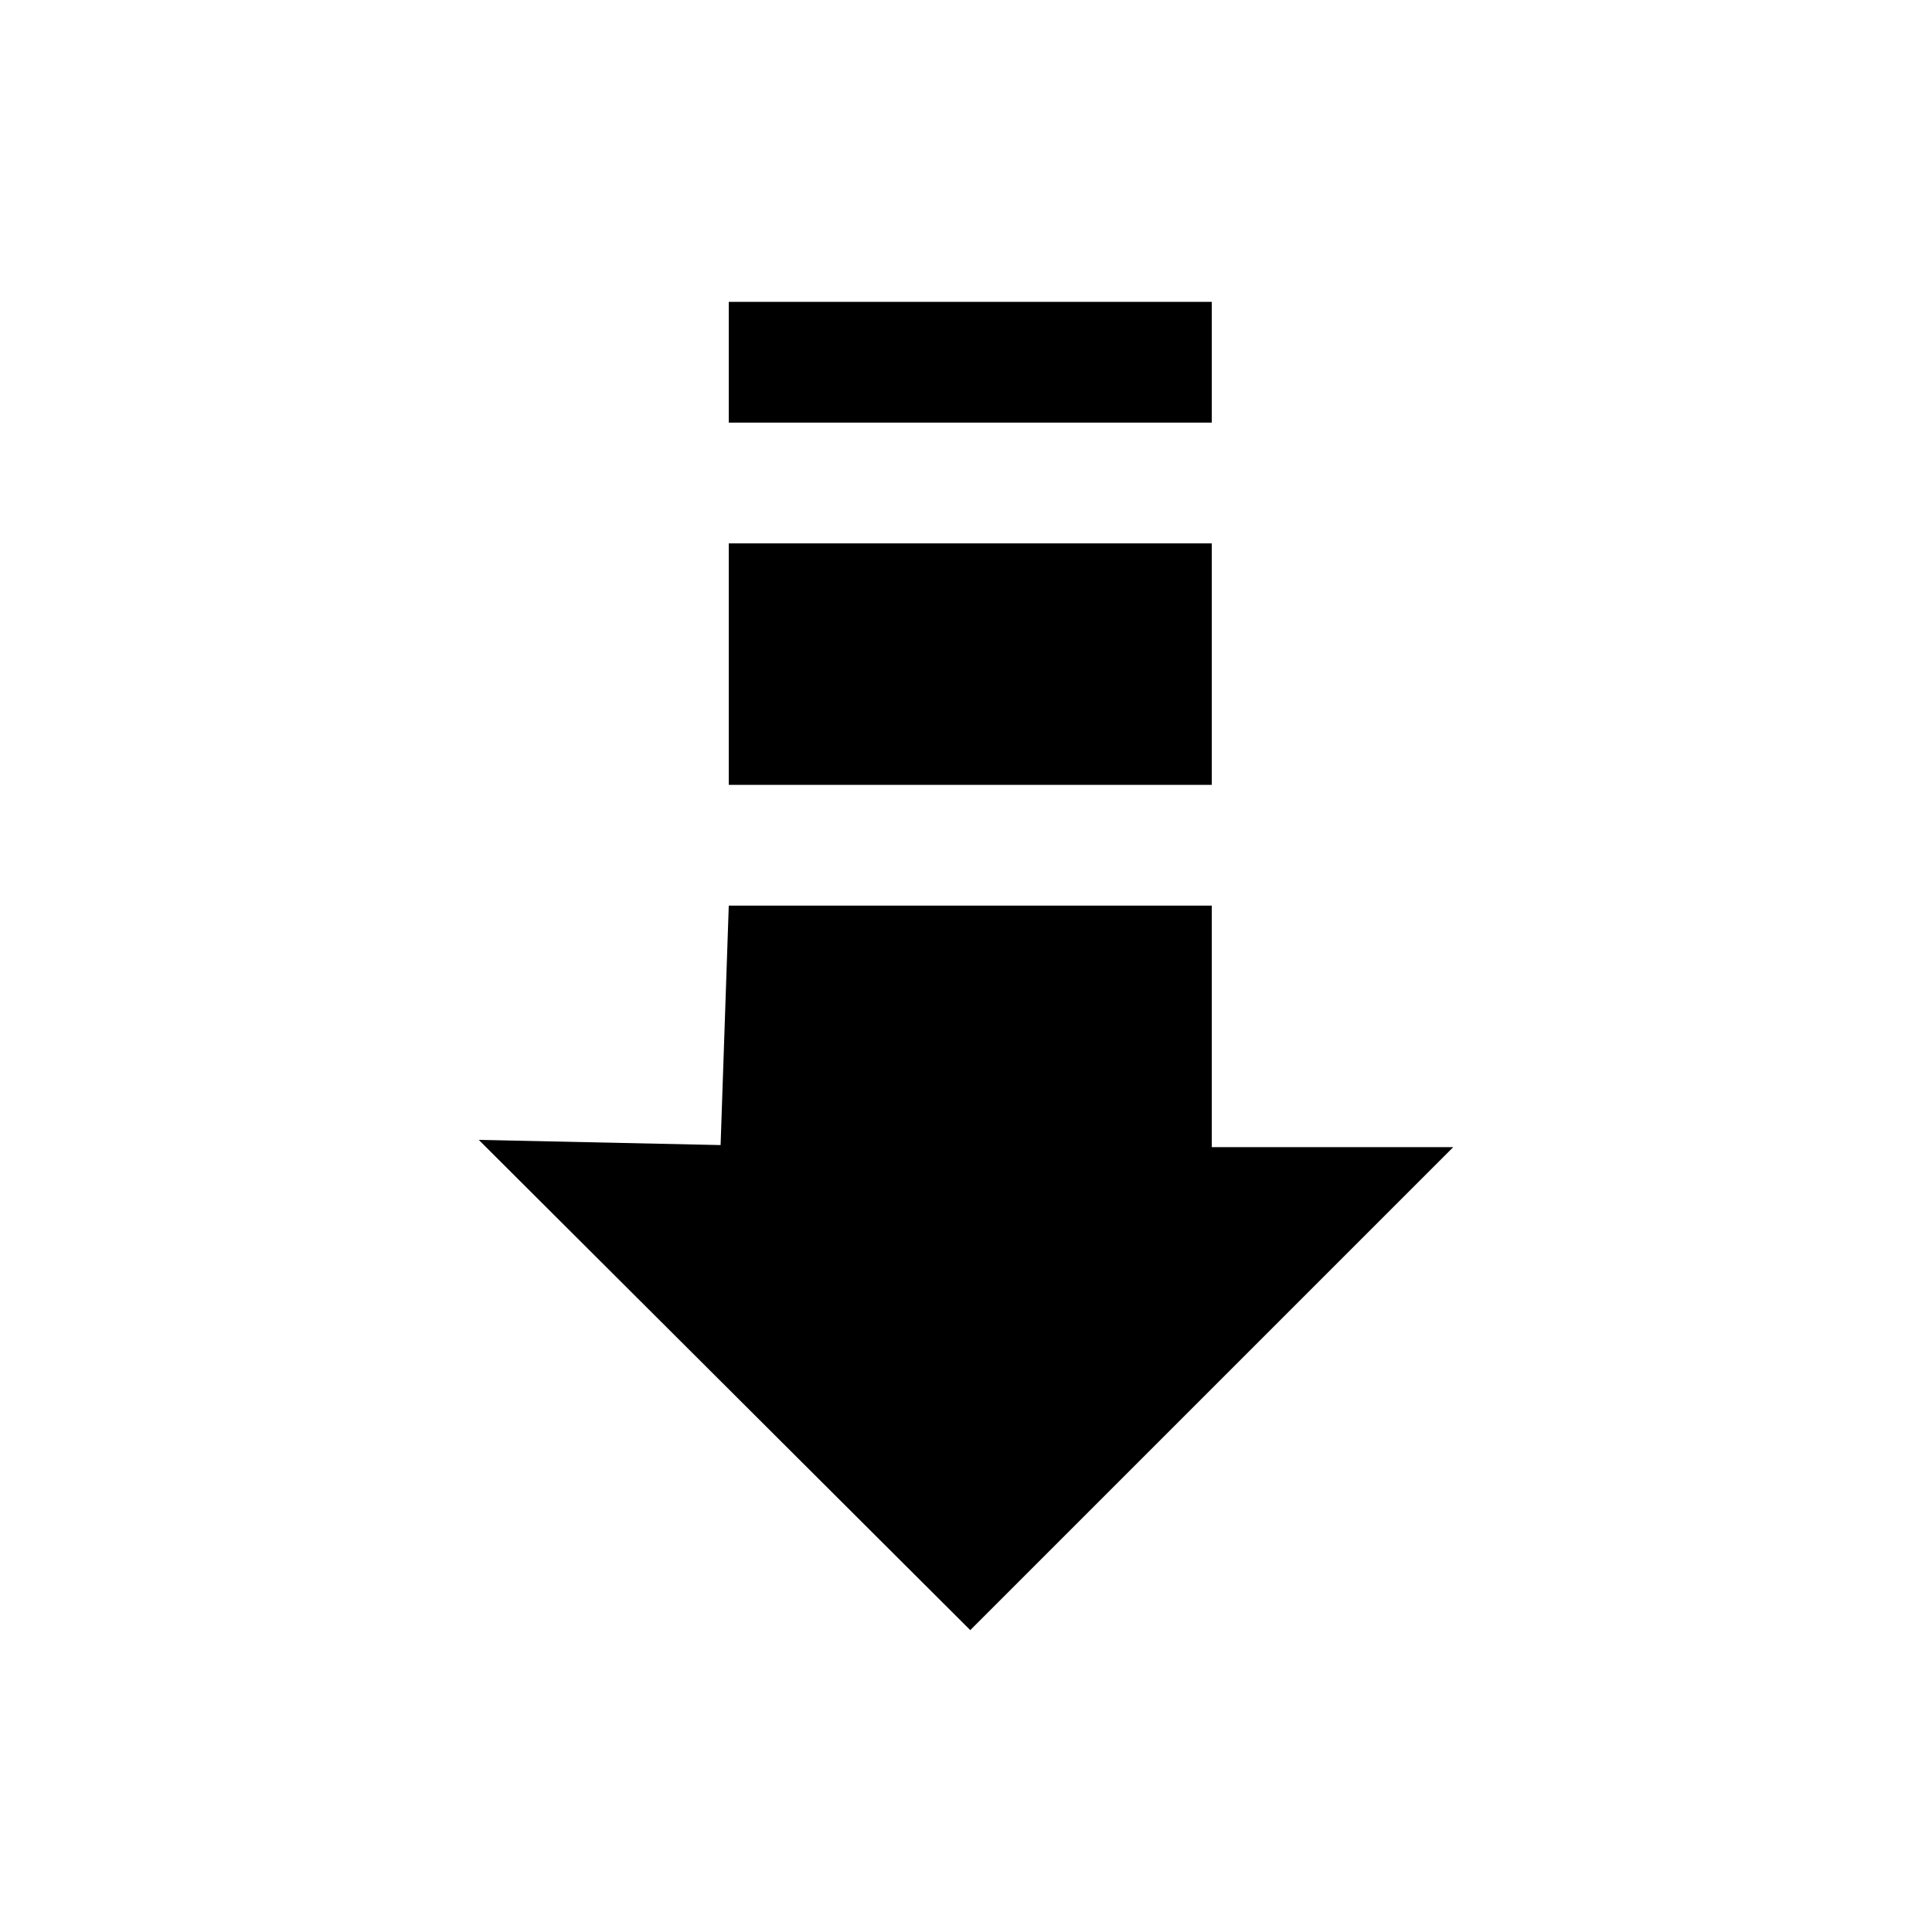
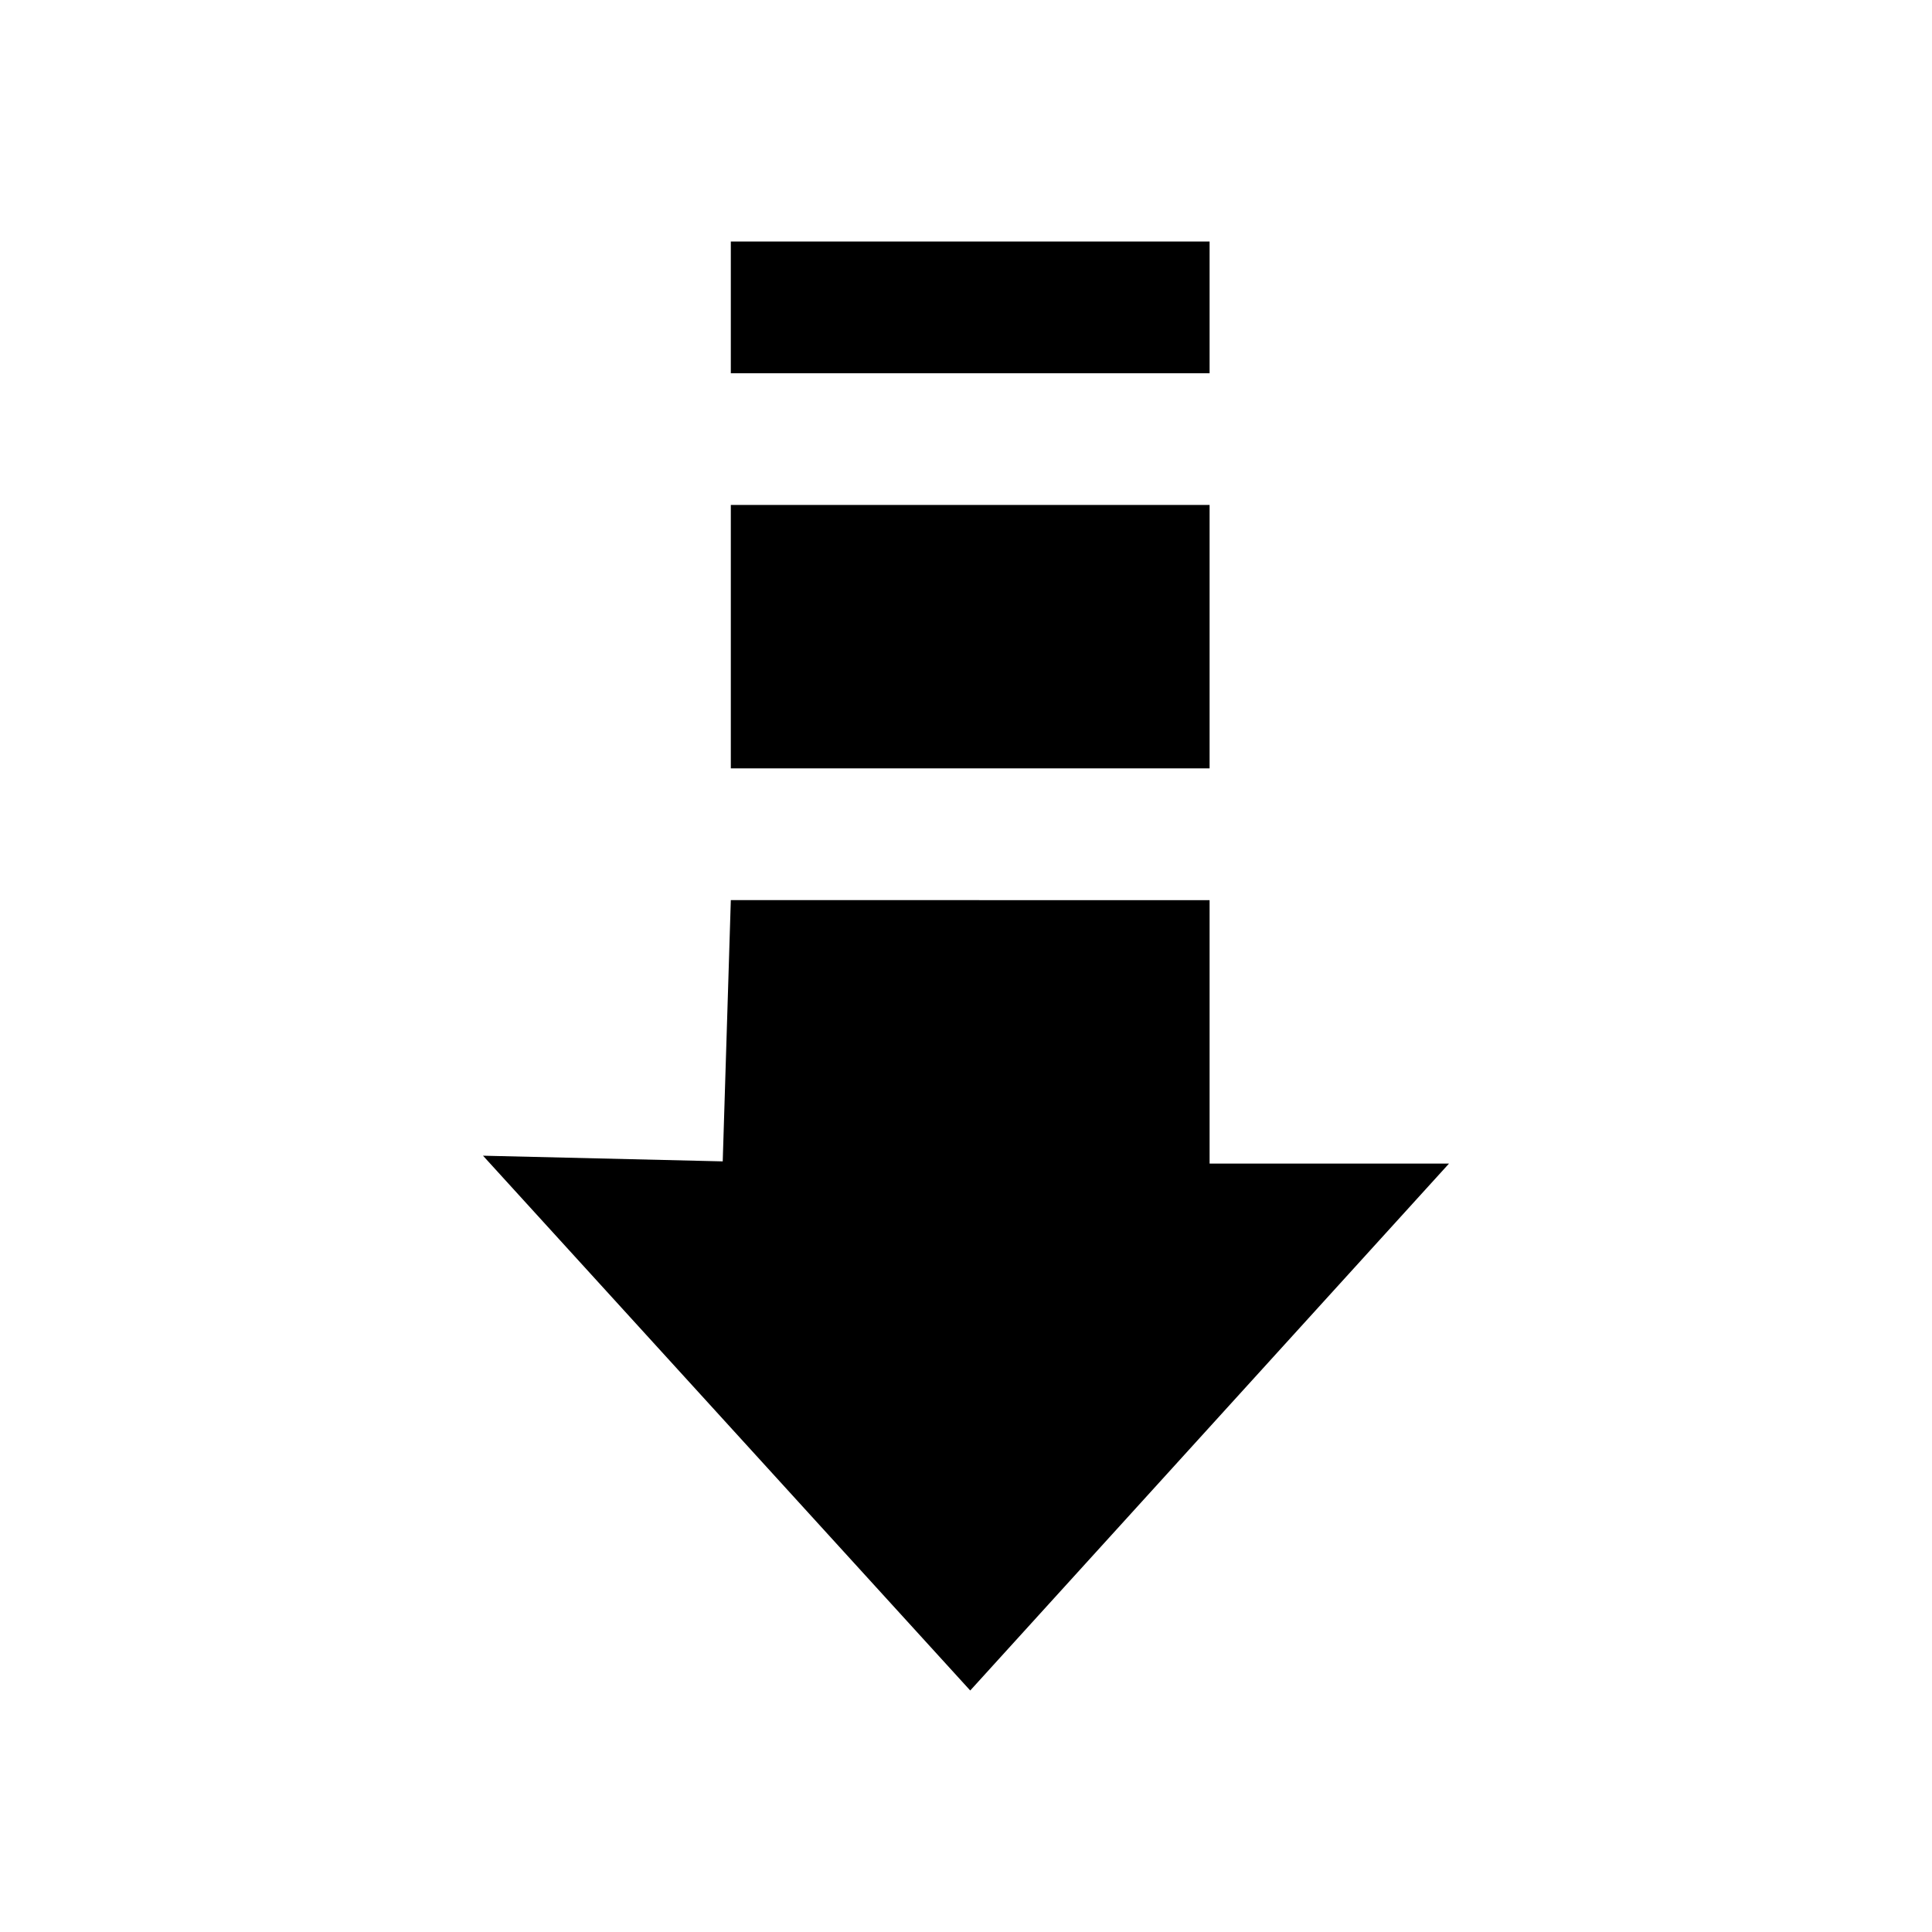
<svg xmlns="http://www.w3.org/2000/svg" xmlns:xlink="http://www.w3.org/1999/xlink" version="1.0" width="48" height="48" id="svg2">
  <defs id="defs4">
    <linearGradient id="linearGradient3810">
      <stop style="stop-color:#ffffff;stop-opacity:1;" offset="0" id="stop3812" />
      <stop style="stop-color:#ffffff;stop-opacity:0.588;" offset="1" id="stop3814" />
    </linearGradient>
    <linearGradient id="linearGradient3796">
      <stop style="stop-color:#ffffff;stop-opacity:1;" offset="0" id="stop3798" />
      <stop style="stop-color:#ffffff;stop-opacity:0.6;" offset="1" id="stop3800" />
    </linearGradient>
    <linearGradient x1="11.64" y1="4.078" x2="11.64" y2="17.924" id="linearGradient3972" gradientUnits="userSpaceOnUse">
      <stop id="stop3974" style="stop-color:#323232;stop-opacity:1" offset="0" />
      <stop id="stop3976" style="stop-color:#787878;stop-opacity:1" offset="1" />
    </linearGradient>
    <linearGradient x1="11.64" y1="4.078" x2="11.64" y2="17.924" id="linearGradient2862" xlink:href="#linearGradient3972" gradientUnits="userSpaceOnUse" gradientTransform="matrix(4,0,0,4,4,-70)" />
    <clipPath id="clipPath3647">
      <path d="m -100,-74 0,96 96,0 0,-96 -96,0 z m 39.875,20.312 16.125,0 0,19.75 19.688,0 0,16.188 -19.688,0 0,19.438 -16.125,0 0,-19.438 -19.562,0 0,-16.188 19.562,0 0,-19.75 z" id="path3649" style="opacity:0.3;color:#000000;fill:#ff0000;fill-opacity:1;fill-rule:nonzero;stroke:none;stroke-width:4;marker:none;visibility:visible;display:inline;overflow:visible;enable-background:accumulate" />
    </clipPath>
    <filter color-interpolation-filters="sRGB" id="filter3651">
      <feGaussianBlur id="feGaussianBlur3653" stdDeviation="0.831" />
    </filter>
    <clipPath id="clipPath3266">
      <path d="M 0,0 0,96 96,96 96,0 0,0 z m 12,6 72,0 c 3.324,0 6,2.676 6,6 l 0,72 c 0,3.324 -2.676,6 -6,6 L 12,90 C 8.676,90 6,87.324 6,84 L 6,12 C 6,8.676 8.676,6 12,6 z" id="path3268" style="opacity:0.3;color:#000000;fill:#ff0000;fill-opacity:1;fill-rule:nonzero;stroke:none;stroke-width:4;marker:none;visibility:visible;display:inline;overflow:visible;enable-background:accumulate" />
    </clipPath>
    <linearGradient x1="32.251" y1="6.132" x2="32.251" y2="90.239" id="linearGradient3101" xlink:href="#ButtonShadow-0" gradientUnits="userSpaceOnUse" gradientTransform="matrix(1.02381,0,0,1.011905,-1.142857,-98.07143)" />
    <linearGradient x1="45.448" y1="92.54" x2="45.448" y2="7.017" id="ButtonShadow-0" gradientUnits="userSpaceOnUse" gradientTransform="matrix(1.005865,0,0,0.994169,100,0)">
      <stop id="stop3750-8" style="stop-color:#000000;stop-opacity:1" offset="0" />
      <stop id="stop3752-5" style="stop-color:#000000;stop-opacity:0.588" offset="1" />
    </linearGradient>
    <linearGradient x1="32.251" y1="6.132" x2="32.251" y2="90.239" id="linearGradient3780" xlink:href="#ButtonShadow-0" gradientUnits="userSpaceOnUse" gradientTransform="matrix(1.02381,0,0,1.011905,-1.142857,-98.07143)" />
    <linearGradient x1="32.251" y1="6.132" x2="32.251" y2="90.239" id="linearGradient3772" xlink:href="#ButtonShadow-0" gradientUnits="userSpaceOnUse" gradientTransform="matrix(1.02381,0,0,1.011905,-1.142857,-98.07143)" />
    <linearGradient x1="32.251" y1="6.132" x2="32.251" y2="90.239" id="linearGradient3725" xlink:href="#ButtonShadow-0" gradientUnits="userSpaceOnUse" gradientTransform="matrix(1.02381,0,0,1.011905,-1.142857,-98.07143)" />
    <linearGradient x1="48" y1="90" x2="48" y2="5.988" id="linearGradient3052" xlink:href="#ButtonColor-6" gradientUnits="userSpaceOnUse" />
    <linearGradient x1="10.32" y1="21" x2="10.32" y2="0.999" id="ButtonColor-6" gradientUnits="userSpaceOnUse">
      <stop id="stop3189-4" style="stop-color:#c8c8c8;stop-opacity:1" offset="0" />
      <stop id="stop3191-0" style="stop-color:#e6e6e6;stop-opacity:1" offset="1" />
    </linearGradient>
    <linearGradient x1="36.357" y1="6" x2="36.357" y2="63.893" id="linearGradient3188" xlink:href="#linearGradient3737" gradientUnits="userSpaceOnUse" />
    <linearGradient id="linearGradient3737">
      <stop id="stop3739" style="stop-color:#ffffff;stop-opacity:1" offset="0" />
      <stop id="stop3741" style="stop-color:#ffffff;stop-opacity:0" offset="1" />
    </linearGradient>
    <radialGradient cx="48" cy="90.172" r="42" fx="48" fy="90.172" id="radialGradient3619" xlink:href="#linearGradient3737" gradientUnits="userSpaceOnUse" gradientTransform="matrix(1.157313,0,0,0.9959077,-7.551021,0.1971319)" />
    <linearGradient x1="32.251" y1="6.132" x2="32.251" y2="90.239" id="linearGradient4256" xlink:href="#ButtonShadow-0" gradientUnits="userSpaceOnUse" gradientTransform="translate(0,-97)" />
    <linearGradient xlink:href="#linearGradient3972" id="linearGradient3027" gradientUnits="userSpaceOnUse" gradientTransform="matrix(4,0,0,4,4,-70)" x1="11.64" y1="4.078" x2="11.64" y2="17.924" />
    <radialGradient xlink:href="#linearGradient3887" id="radialGradient3893" cx="63.458" cy="58.983" fx="63.458" fy="58.983" r="45.966" gradientUnits="userSpaceOnUse" />
    <linearGradient id="linearGradient3887">
      <stop style="stop-color:#fafafa;stop-opacity:1;" offset="0" id="stop3889" />
      <stop style="stop-color:#dcdcdc;stop-opacity:0.197;" offset="1" id="stop3891" />
    </linearGradient>
    <radialGradient r="45.966" fy="58.983" fx="63.458" cy="58.983" cx="63.458" gradientUnits="userSpaceOnUse" id="radialGradient3961" xlink:href="#linearGradient3887" />
    <radialGradient xlink:href="#linearGradient3887-5" id="radialGradient4065" cx="48" cy="48" fx="48" fy="48" r="47.797" gradientTransform="matrix(1,0,0,1.008511,0,-0.4085112)" gradientUnits="userSpaceOnUse" />
    <linearGradient id="linearGradient3887-5">
      <stop style="stop-color:#fafafa;stop-opacity:1;" offset="0" id="stop3889-4" />
      <stop style="stop-color:#dcdcdc;stop-opacity:0.197;" offset="1" id="stop3891-9" />
    </linearGradient>
    <radialGradient r="47.797" fy="48" fx="48" cy="48" cx="48" gradientTransform="matrix(1,0,0,1.008511,0,-0.4085112)" gradientUnits="userSpaceOnUse" id="radialGradient4446" xlink:href="#linearGradient3887-5" />
    <radialGradient xlink:href="#linearGradient3796" id="radialGradient3802" cx="18" cy="12" fx="18" fy="12" r="36" gradientUnits="userSpaceOnUse" />
    <radialGradient xlink:href="#linearGradient3810" id="radialGradient3816" cx="54" cy="48" fx="54" fy="48" r="36" gradientUnits="userSpaceOnUse" />
    <clipPath id="clipPath2986">
      <path d="m -100,-74 0,96 96,0 0,-96 -96,0 z m 48,16 c 17.673,0 32,14.327 32,32 0,17.673 -14.327,32 -32,32 -17.673,0 -32,-14.327 -32,-32 0,-17.673 14.327,-32 32,-32 z m 0,8 c -13.255,0 -24,10.745 -24,24 0,13.255 10.745,24 24,24 13.255,0 24,-10.745 24,-24 0,-13.255 -10.745,-24 -24,-24 z m 0,4 c 2.216,0 4,1.784 4,4 l 0,9 7.875,-4.5 c 1.919,-1.108 4.392,-0.419 5.5,1.5 1.108,1.919 0.419,4.392 -1.5,5.5 l -7.75,4.5 7.75,4.5 c 1.919,1.108 2.608,3.581 1.5,5.5 -1.108,1.919 -3.581,2.608 -5.5,1.5 L -48,-19 l 0,9 c 0,2.216 -1.784,4 -4,4 -2.216,0 -4,-1.784 -4,-4 l 0,-9 -7.875,4.5 c -1.919,1.108 -4.392,0.419 -5.5,-1.5 -1.108,-1.919 -0.419,-4.392 1.5,-5.5 l 7.75,-4.5 -7.75,-4.5 c -1.919,-1.108 -2.608,-3.581 -1.5,-5.5 1.108,-1.919 3.581,-2.608 5.5,-1.5 l 7.875,4.5 0,-9 c 0,-2.216 1.784,-4 4,-4 z" id="path2988" style="opacity:0.3;color:#000000;fill:#ff0000;fill-opacity:1;fill-rule:nonzero;stroke:none;stroke-width:4;marker:none;visibility:visible;display:inline;overflow:visible;enable-background:accumulate" />
    </clipPath>
    <filter color-interpolation-filters="sRGB" id="filter3762">
      <feGaussianBlur id="feGaussianBlur3764" stdDeviation="0.96" />
    </filter>
    <filter color-interpolation-filters="sRGB" id="filter3986">
      <feGaussianBlur id="feGaussianBlur3988" stdDeviation="0.878" />
    </filter>
  </defs>
-   <path style="fill:url(#radialGradient3816);fill-opacity:1;stroke:none" id="path3808" d="m 90,48 a 36,36 0 1 1 -72,0 36,36 0 1 1 72,0 z" transform="matrix(0.6666667,0,0,0.6666667,-12,-7.999999)" />
-   <path style="fill:#000000;fill-opacity:1;stroke:none;display:inline" id="Symbol" d="m 18.106,7.5 0,3 12,0 0,-3 z m 0,6 0,6 12,0 0,-6 z m 0,9 -0.203,5.949 -6.008,-0.129 12.211,12.18 12,-12 -6,0 0,-6 z" />
+   <path style="fill:#000000;fill-opacity:1;stroke:none;display:inline" id="Symbol" d="m 18.157,6 0,3.273 11.895,0 0,-3.273 z m 0,6.545 0,6.545 11.895,0 0,-6.545 z m 0,9.818 L 17.956,28.854 12,28.713 24.105,42 36,28.909 l -5.948,0 0,-6.545 z" />
</svg>
